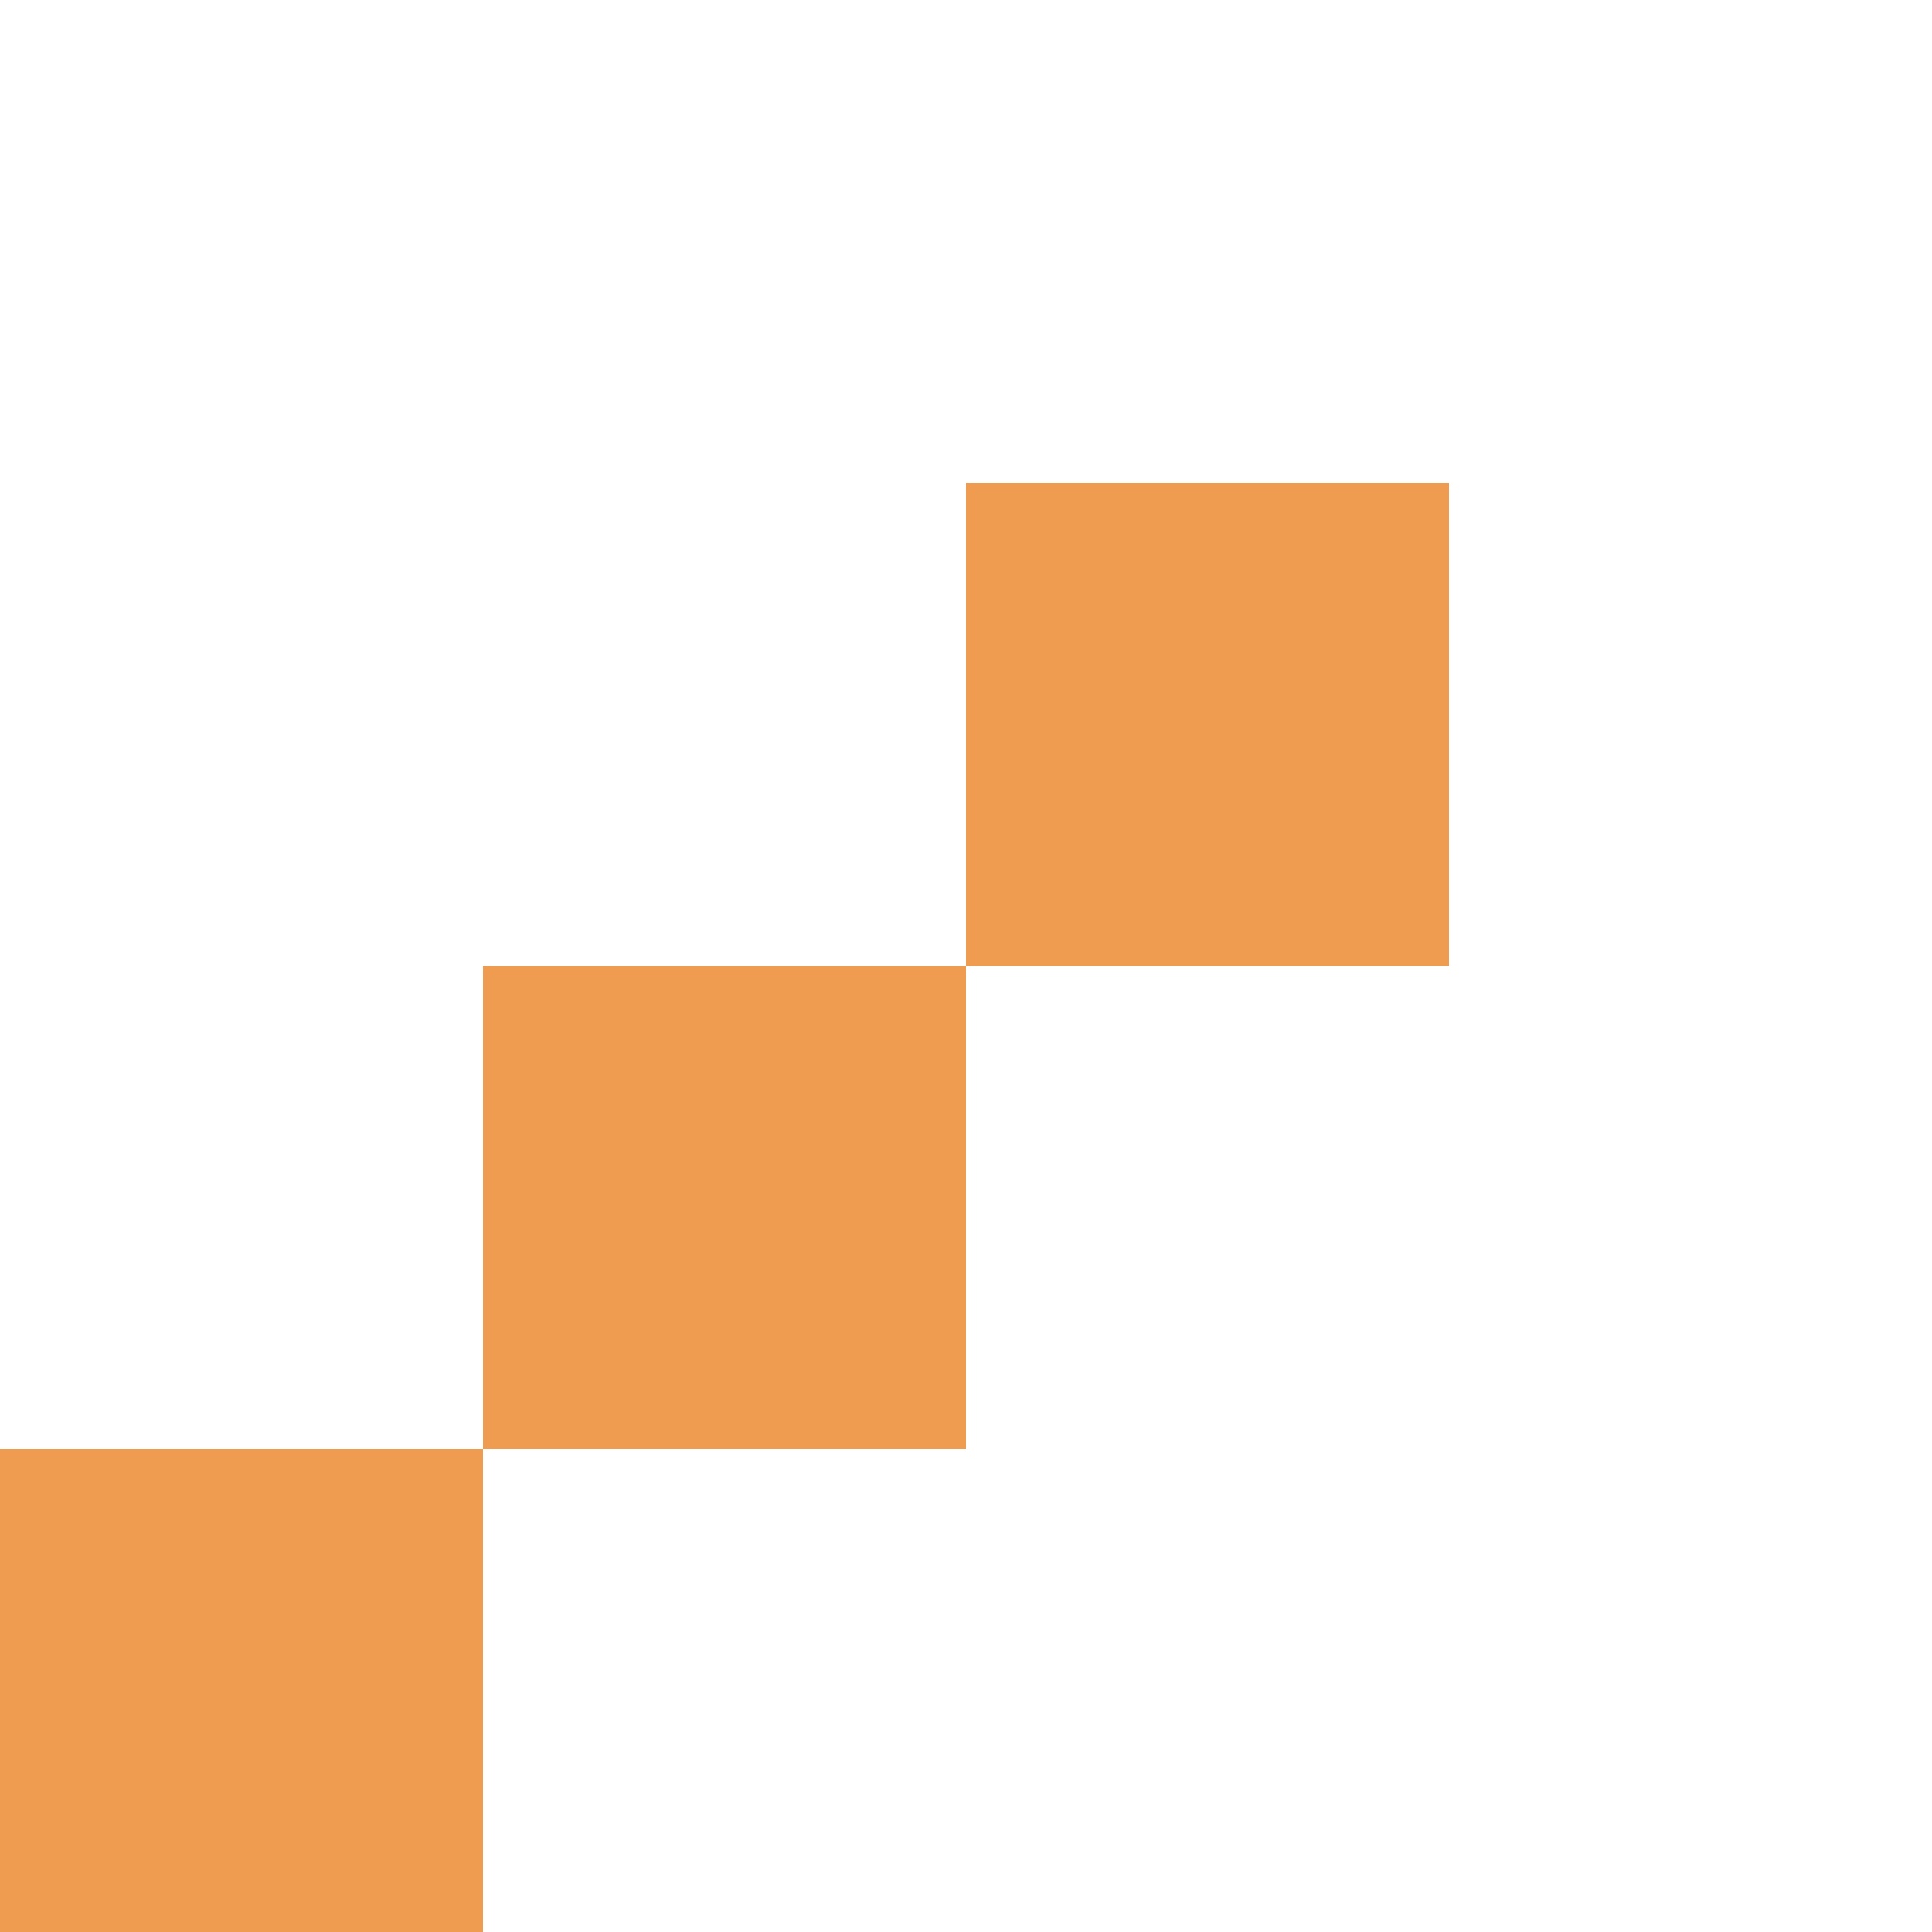
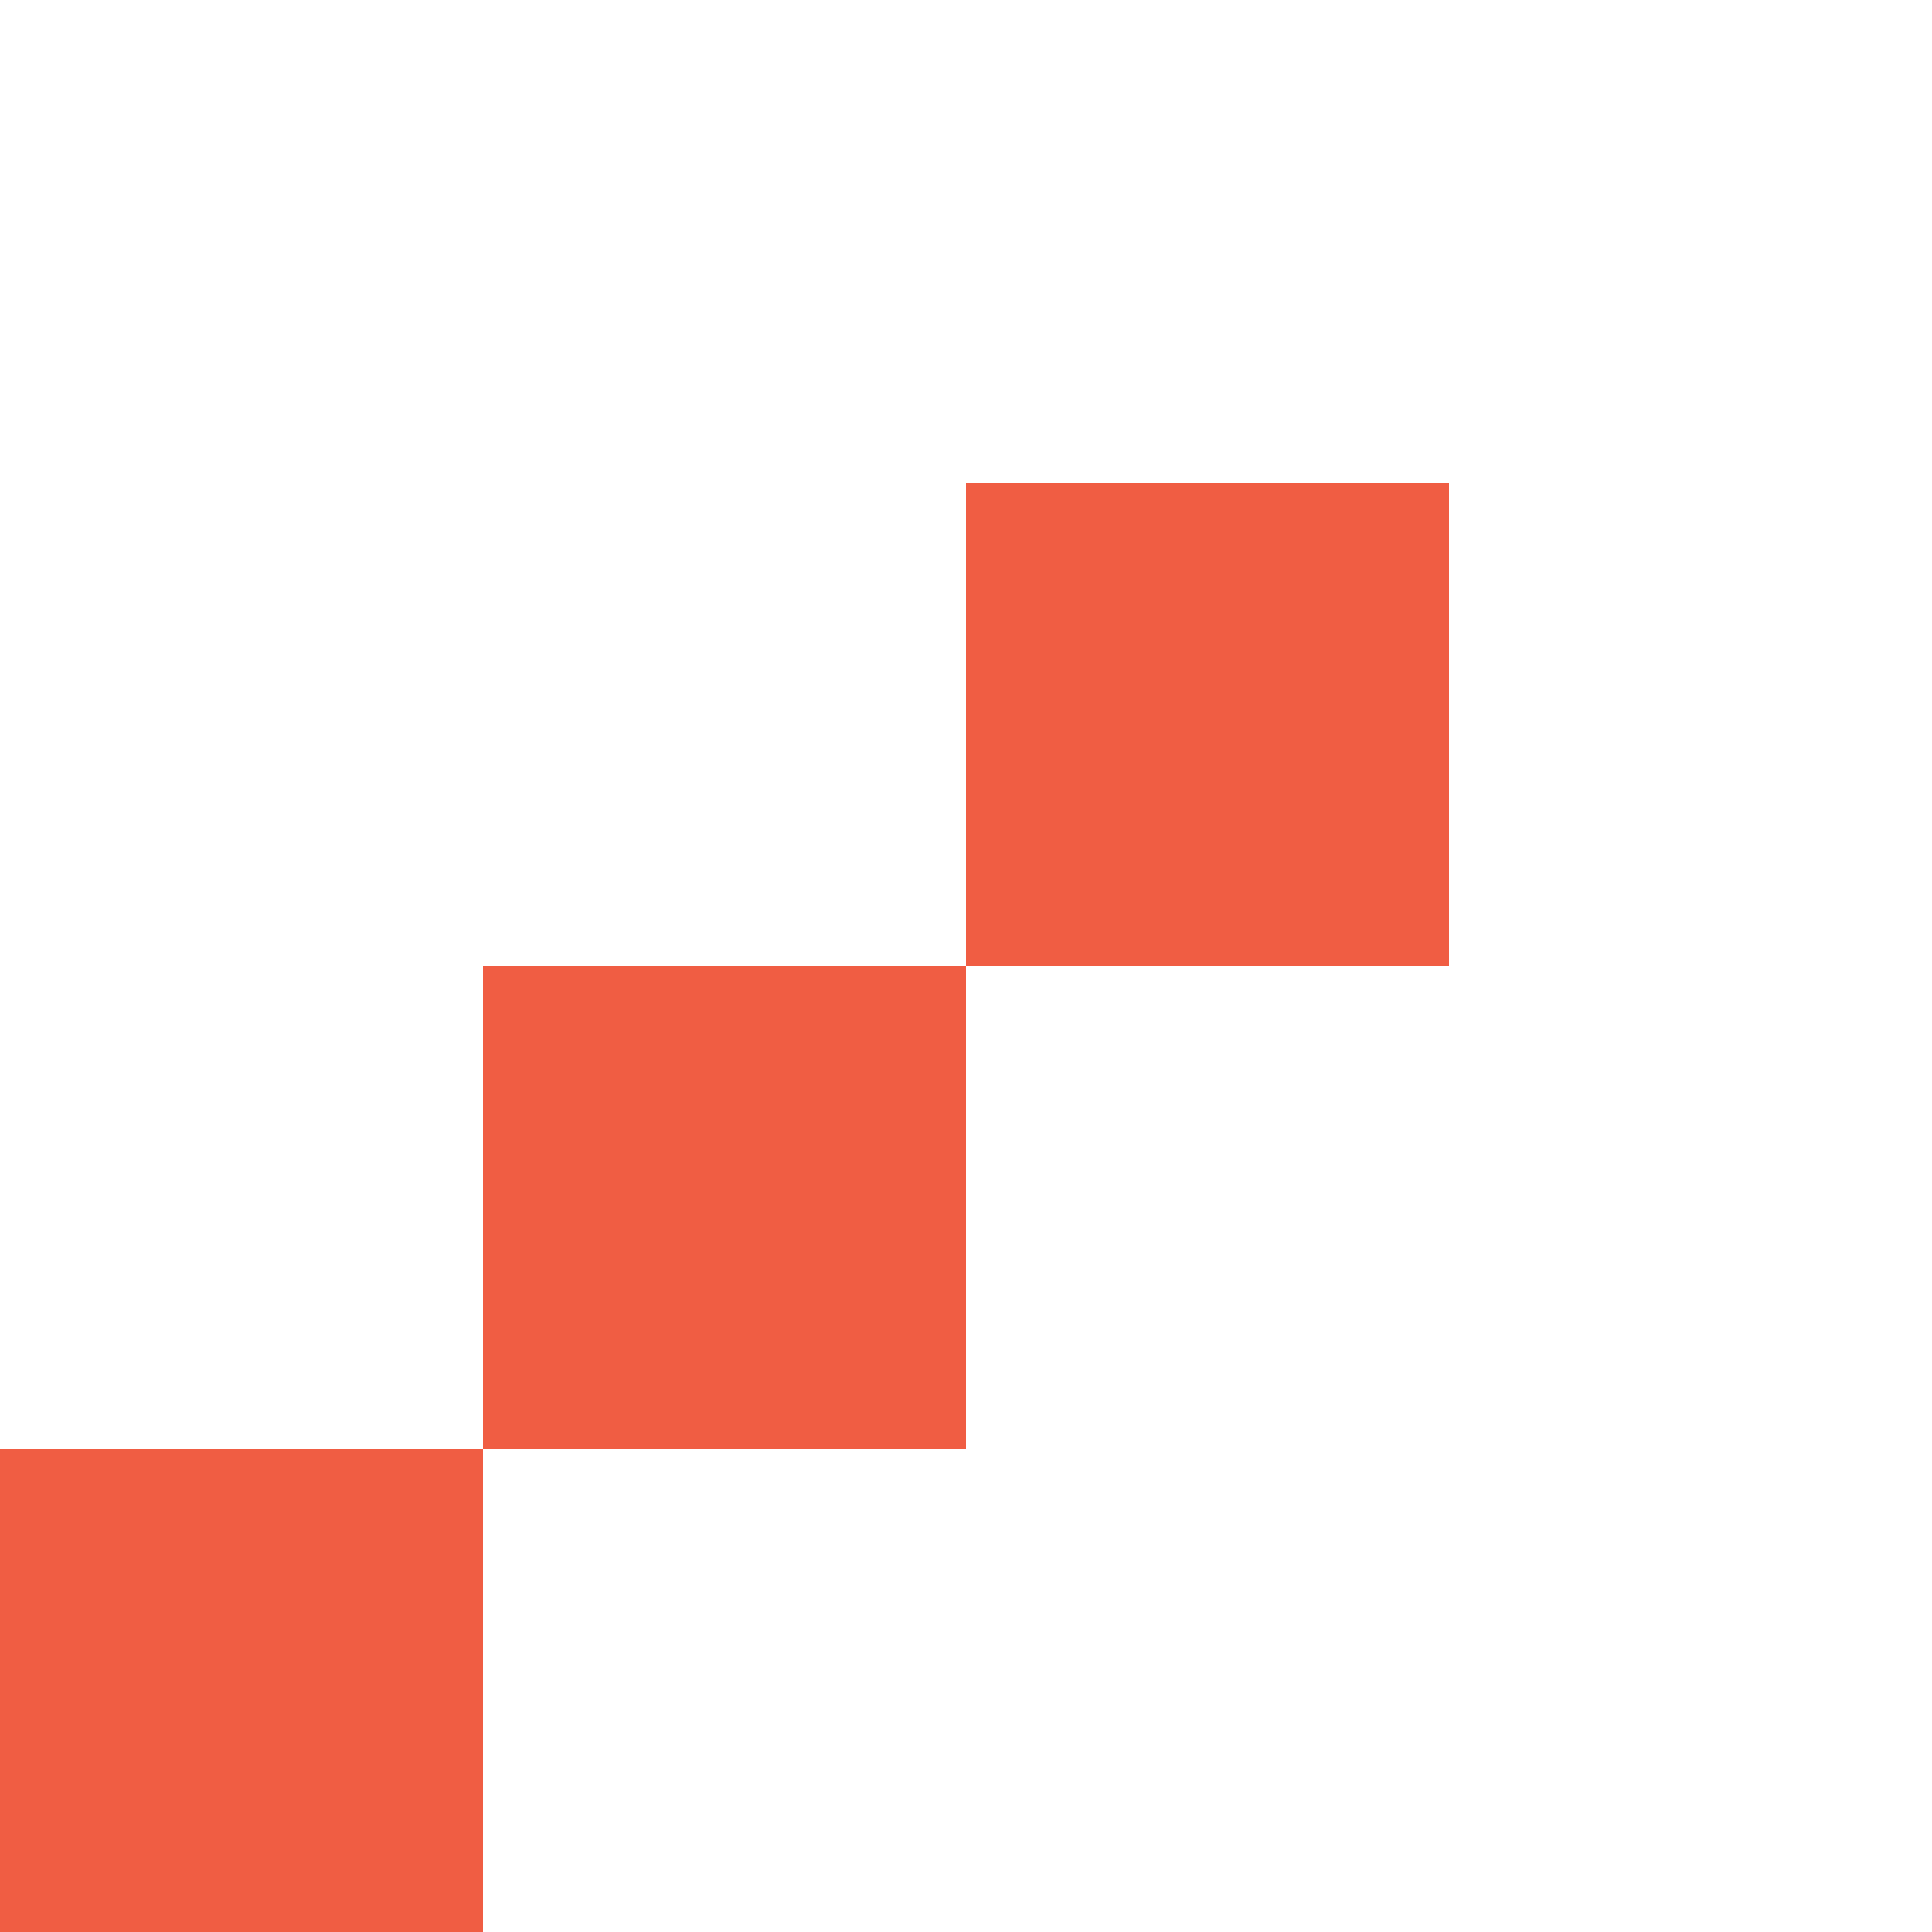
<svg xmlns="http://www.w3.org/2000/svg" viewBox="0 0 80 80">
  <defs>
-     <style>.cls-1{fill:#ef9b50;}</style>
+     <style>.cls-1{fill:#f05d43;}</style>
  </defs>
  <g id="si-1">
    <rect class="cls-1" y="60" width="20" height="20" />
    <rect class="cls-1" x="20" y="40" width="20" height="20" />
    <rect class="cls-1" x="40" y="20" width="20" height="20" />
  </g>
</svg>
